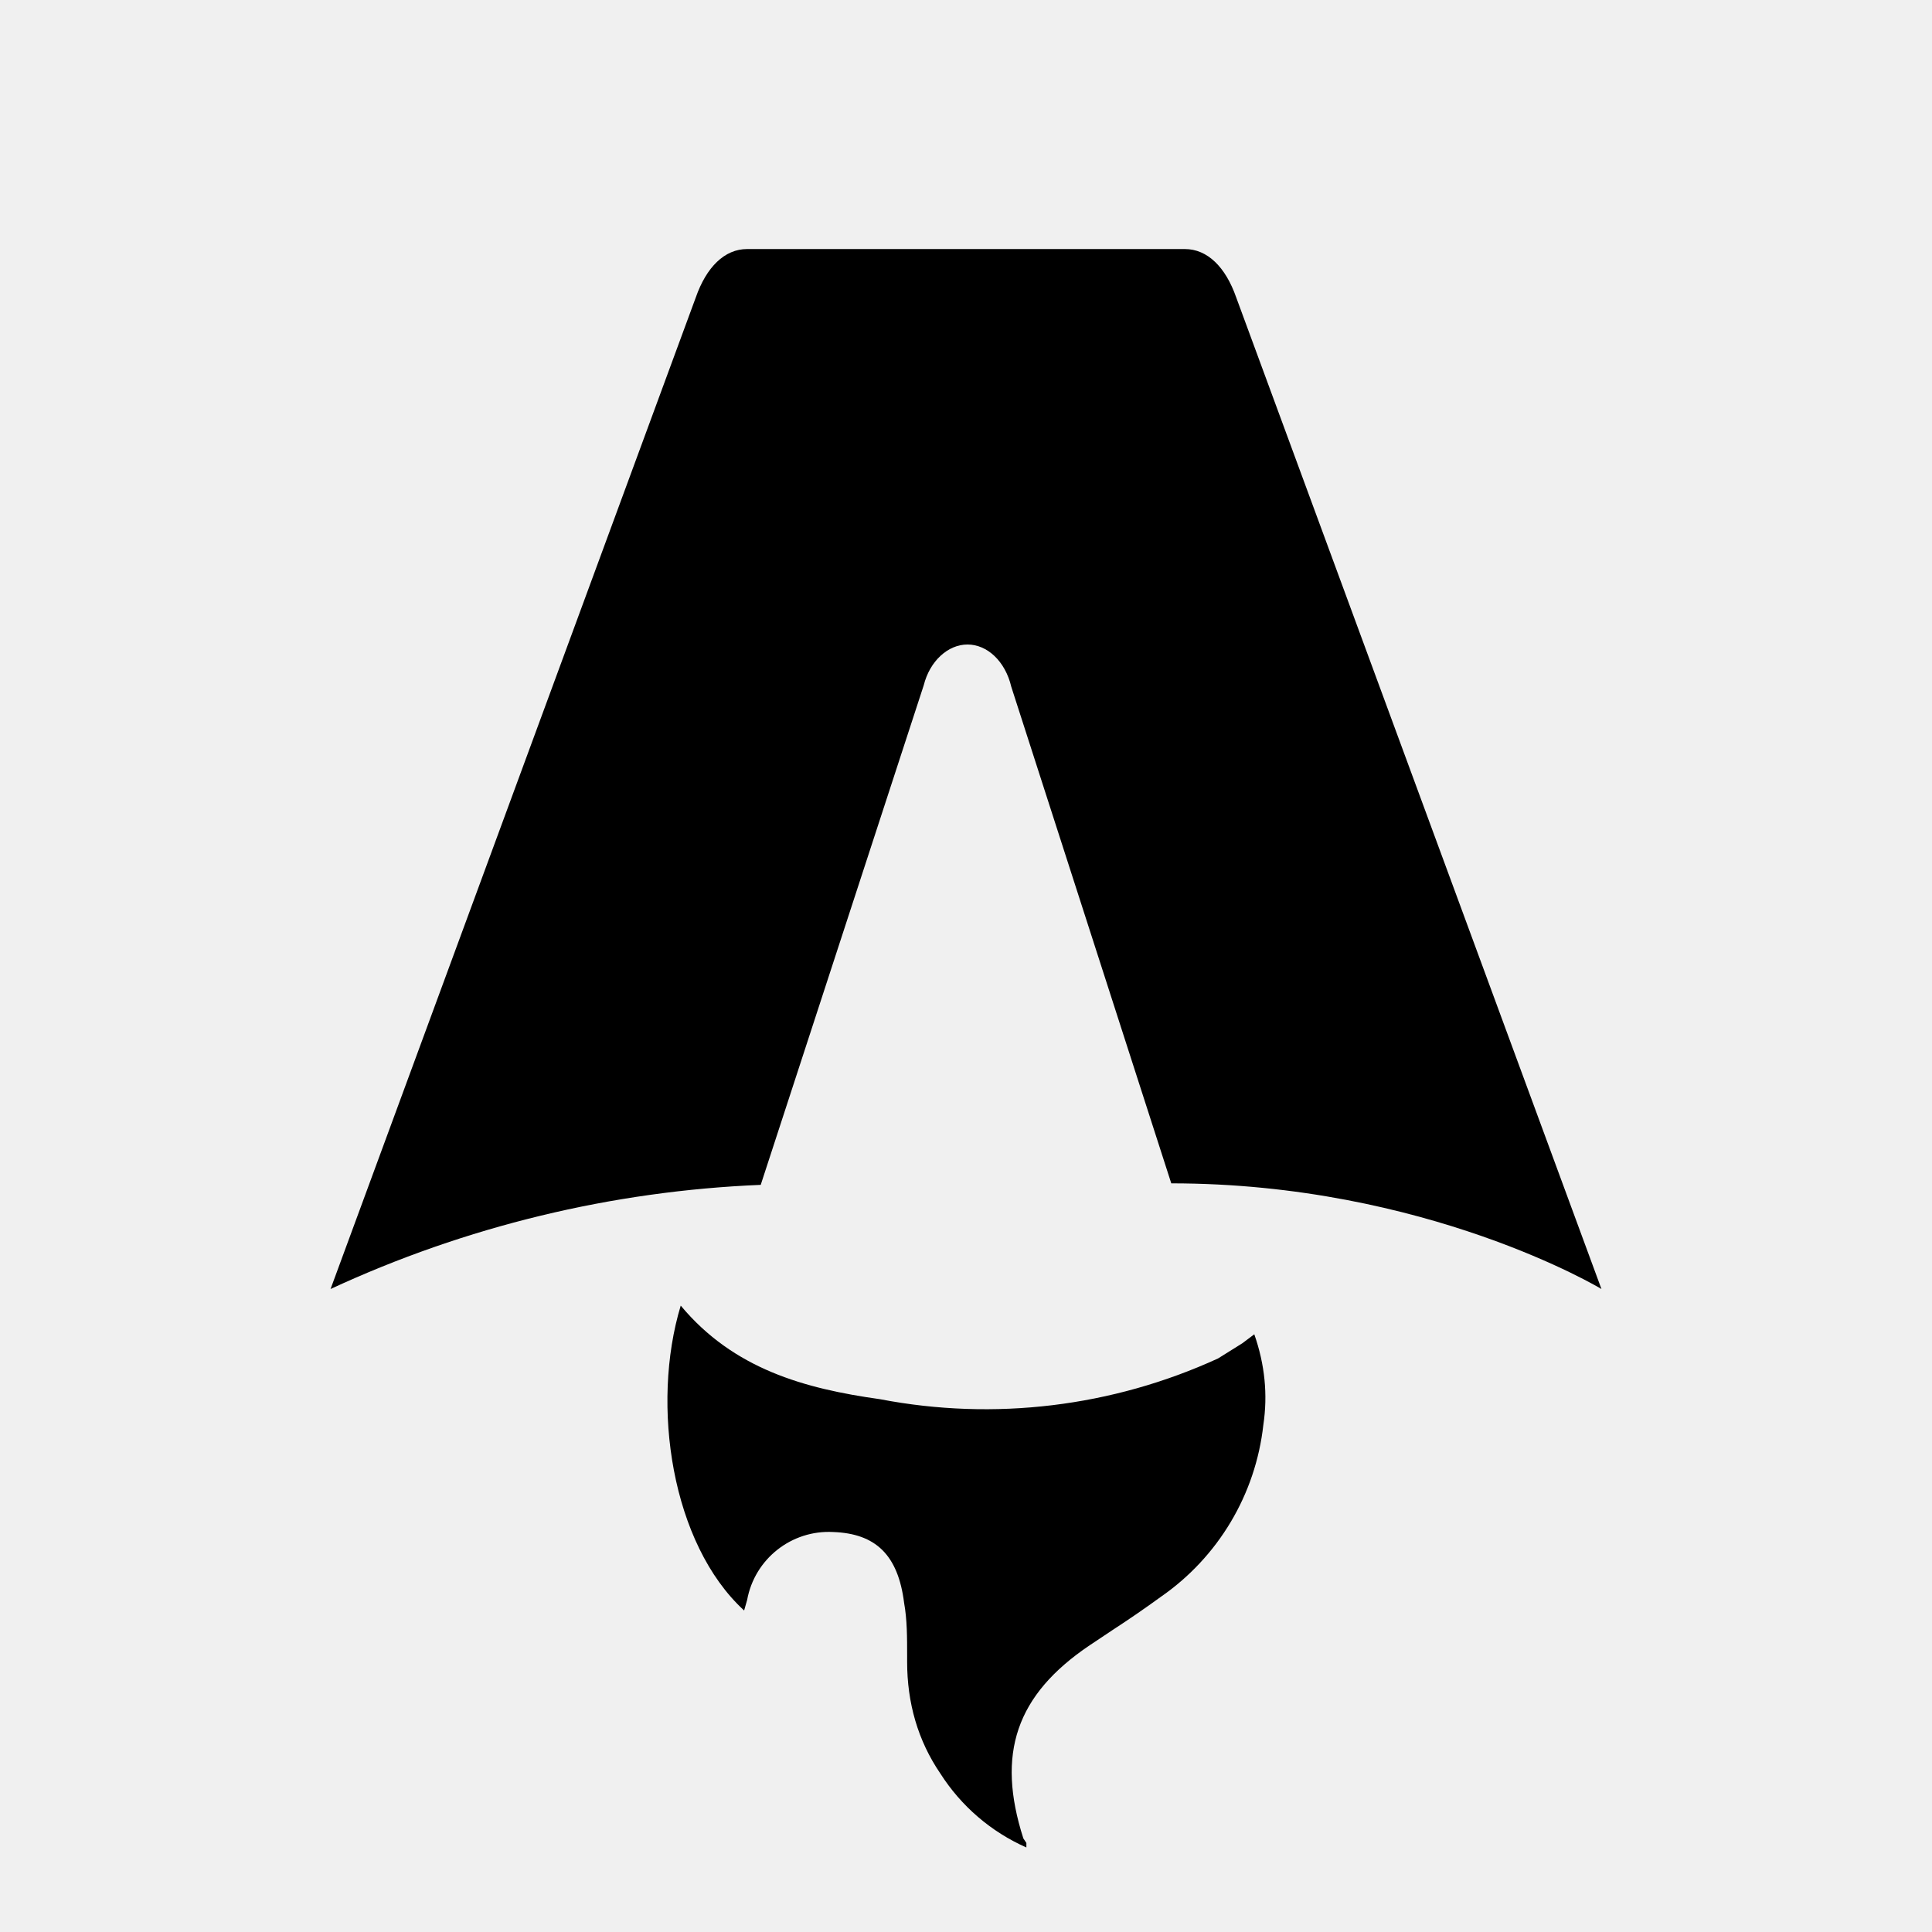
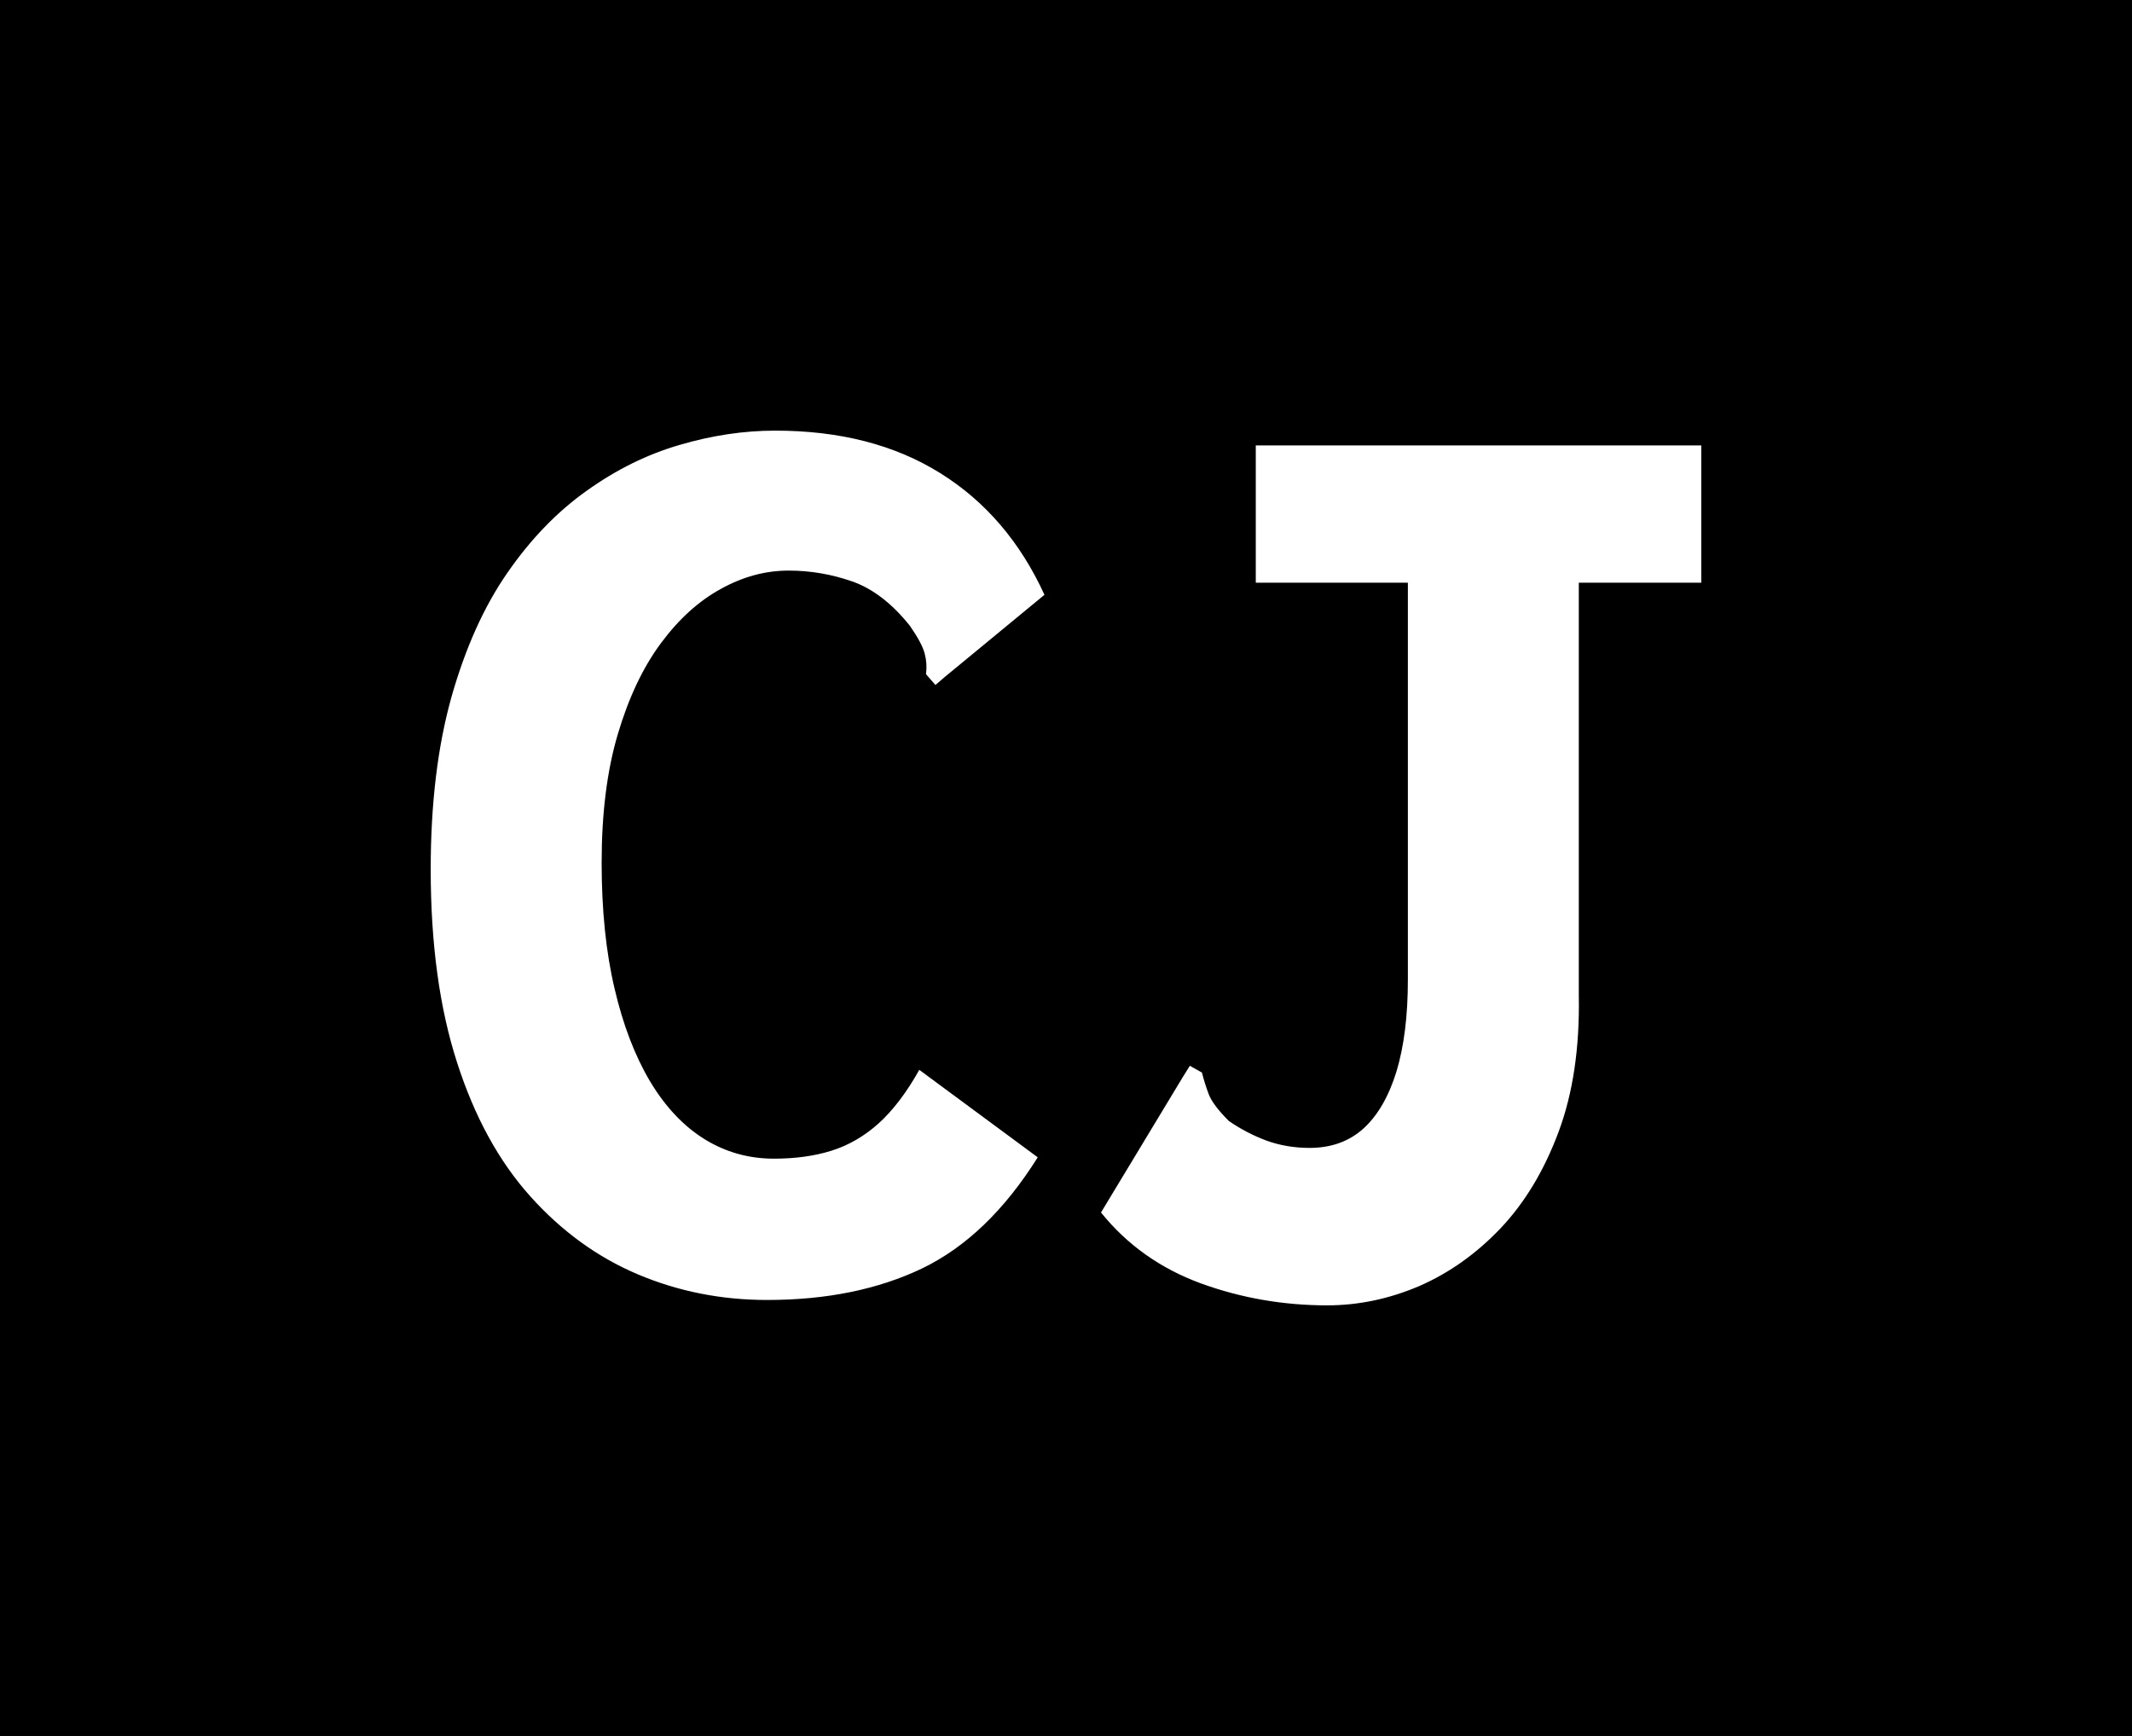
- <svg xmlns="http://www.w3.org/2000/svg" fill="none" viewBox="0 0 128 128">
-   <path d="M50.4 78.5a75.1 75.1 0 0 0-28.5 6.9l24.2-65.7c.7-2 1.9-3.2 3.4-3.2h29c1.5 0 2.7 1.2 3.4 3.2l24.2 65.7s-11.6-7-28.5-7L67 45.5c-.4-1.7-1.6-2.8-2.9-2.8-1.3 0-2.5 1.1-2.9 2.7L50.4 78.5Zm-1.1 28.2Zm-4.2-20.2c-2 6.6-.6 15.8 4.2 20.2a17.5 17.5 0 0 1 .2-.7 5.5 5.5 0 0 1 5.7-4.5c2.8.1 4.3 1.5 4.7 4.7.2 1.1.2 2.3.2 3.5v.4c0 2.7.7 5.2 2.2 7.4a13 13 0 0 0 5.7 4.9v-.3l-.2-.3c-1.8-5.6-.5-9.5 4.4-12.8l1.5-1a73 73 0 0 0 3.2-2.2 16 16 0 0 0 6.8-11.4c.3-2 .1-4-.6-6l-.8.6-1.6 1a37 37 0 0 1-22.4 2.7c-5-.7-9.7-2-13.2-6.2Z" />
-   <style>
-         path { fill: #000; }
-         @media (prefers-color-scheme: dark) {
-             path { fill: #FFF; }
-         }
-     </style>
+ <svg xmlns="http://www.w3.org/2000/svg" viewBox="-16 -4.75 79.2 64.5" data-asc="0.859" width="79.2" height="64.5">
+   <defs />
+   <g fill="white">
+     <g transform="translate(0, 0)">
+       <rect x="-16" y="-4.75" width="79.2" height="64.5" fill="black" />
+       <path d="M12.50 43.55Q9.95 43.55 7.70 42.60Q5.45 41.65 3.70 39.70Q1.95 37.75 0.98 34.73Q0 31.70 0 27.55Q0 23.90 0.77 21.15Q1.55 18.40 2.85 16.53Q4.15 14.65 5.80 13.48Q7.45 12.30 9.25 11.78Q11.05 11.25 12.80 11.25Q16.40 11.25 18.93 12.83Q21.45 14.40 22.80 17.35L19.10 20.40L18.75 20.70L18.40 20.30Q18.45 19.90 18.35 19.53Q18.25 19.15 17.80 18.50Q16.80 17.25 15.65 16.85Q14.50 16.45 13.30 16.45Q12.00 16.45 10.78 17.13Q9.55 17.80 8.55 19.15Q7.55 20.50 6.95 22.53Q6.35 24.55 6.35 27.30Q6.35 29.95 6.83 31.98Q7.30 34 8.15 35.43Q9.00 36.85 10.18 37.58Q11.35 38.30 12.75 38.30Q13.95 38.30 14.90 38Q15.85 37.70 16.65 36.98Q17.45 36.25 18.15 35L22.55 38.25Q20.70 41.20 18.25 42.38Q15.80 43.55 12.50 43.55L12.50 43.55ZM33.30 43.75Q30.85 43.75 28.60 42.93Q26.35 42.10 24.90 40.30L27.95 35.25L28.20 34.85L28.65 35.10Q28.75 35.50 28.90 35.90Q29.05 36.30 29.65 36.90Q30.30 37.35 31.05 37.63Q31.80 37.90 32.65 37.90Q33.85 37.90 34.65 37.18Q35.45 36.45 35.88 35.05Q36.30 33.65 36.30 31.65L36.30 16.90L30.65 16.90L30.65 11.80L47.20 11.80L47.20 16.90L42.65 16.90L42.65 32.25Q42.70 35.15 41.90 37.30Q41.10 39.45 39.75 40.88Q38.40 42.30 36.73 43.03Q35.05 43.75 33.30 43.75L33.30 43.75Z" />
+     </g>
+   </g>
</svg>
